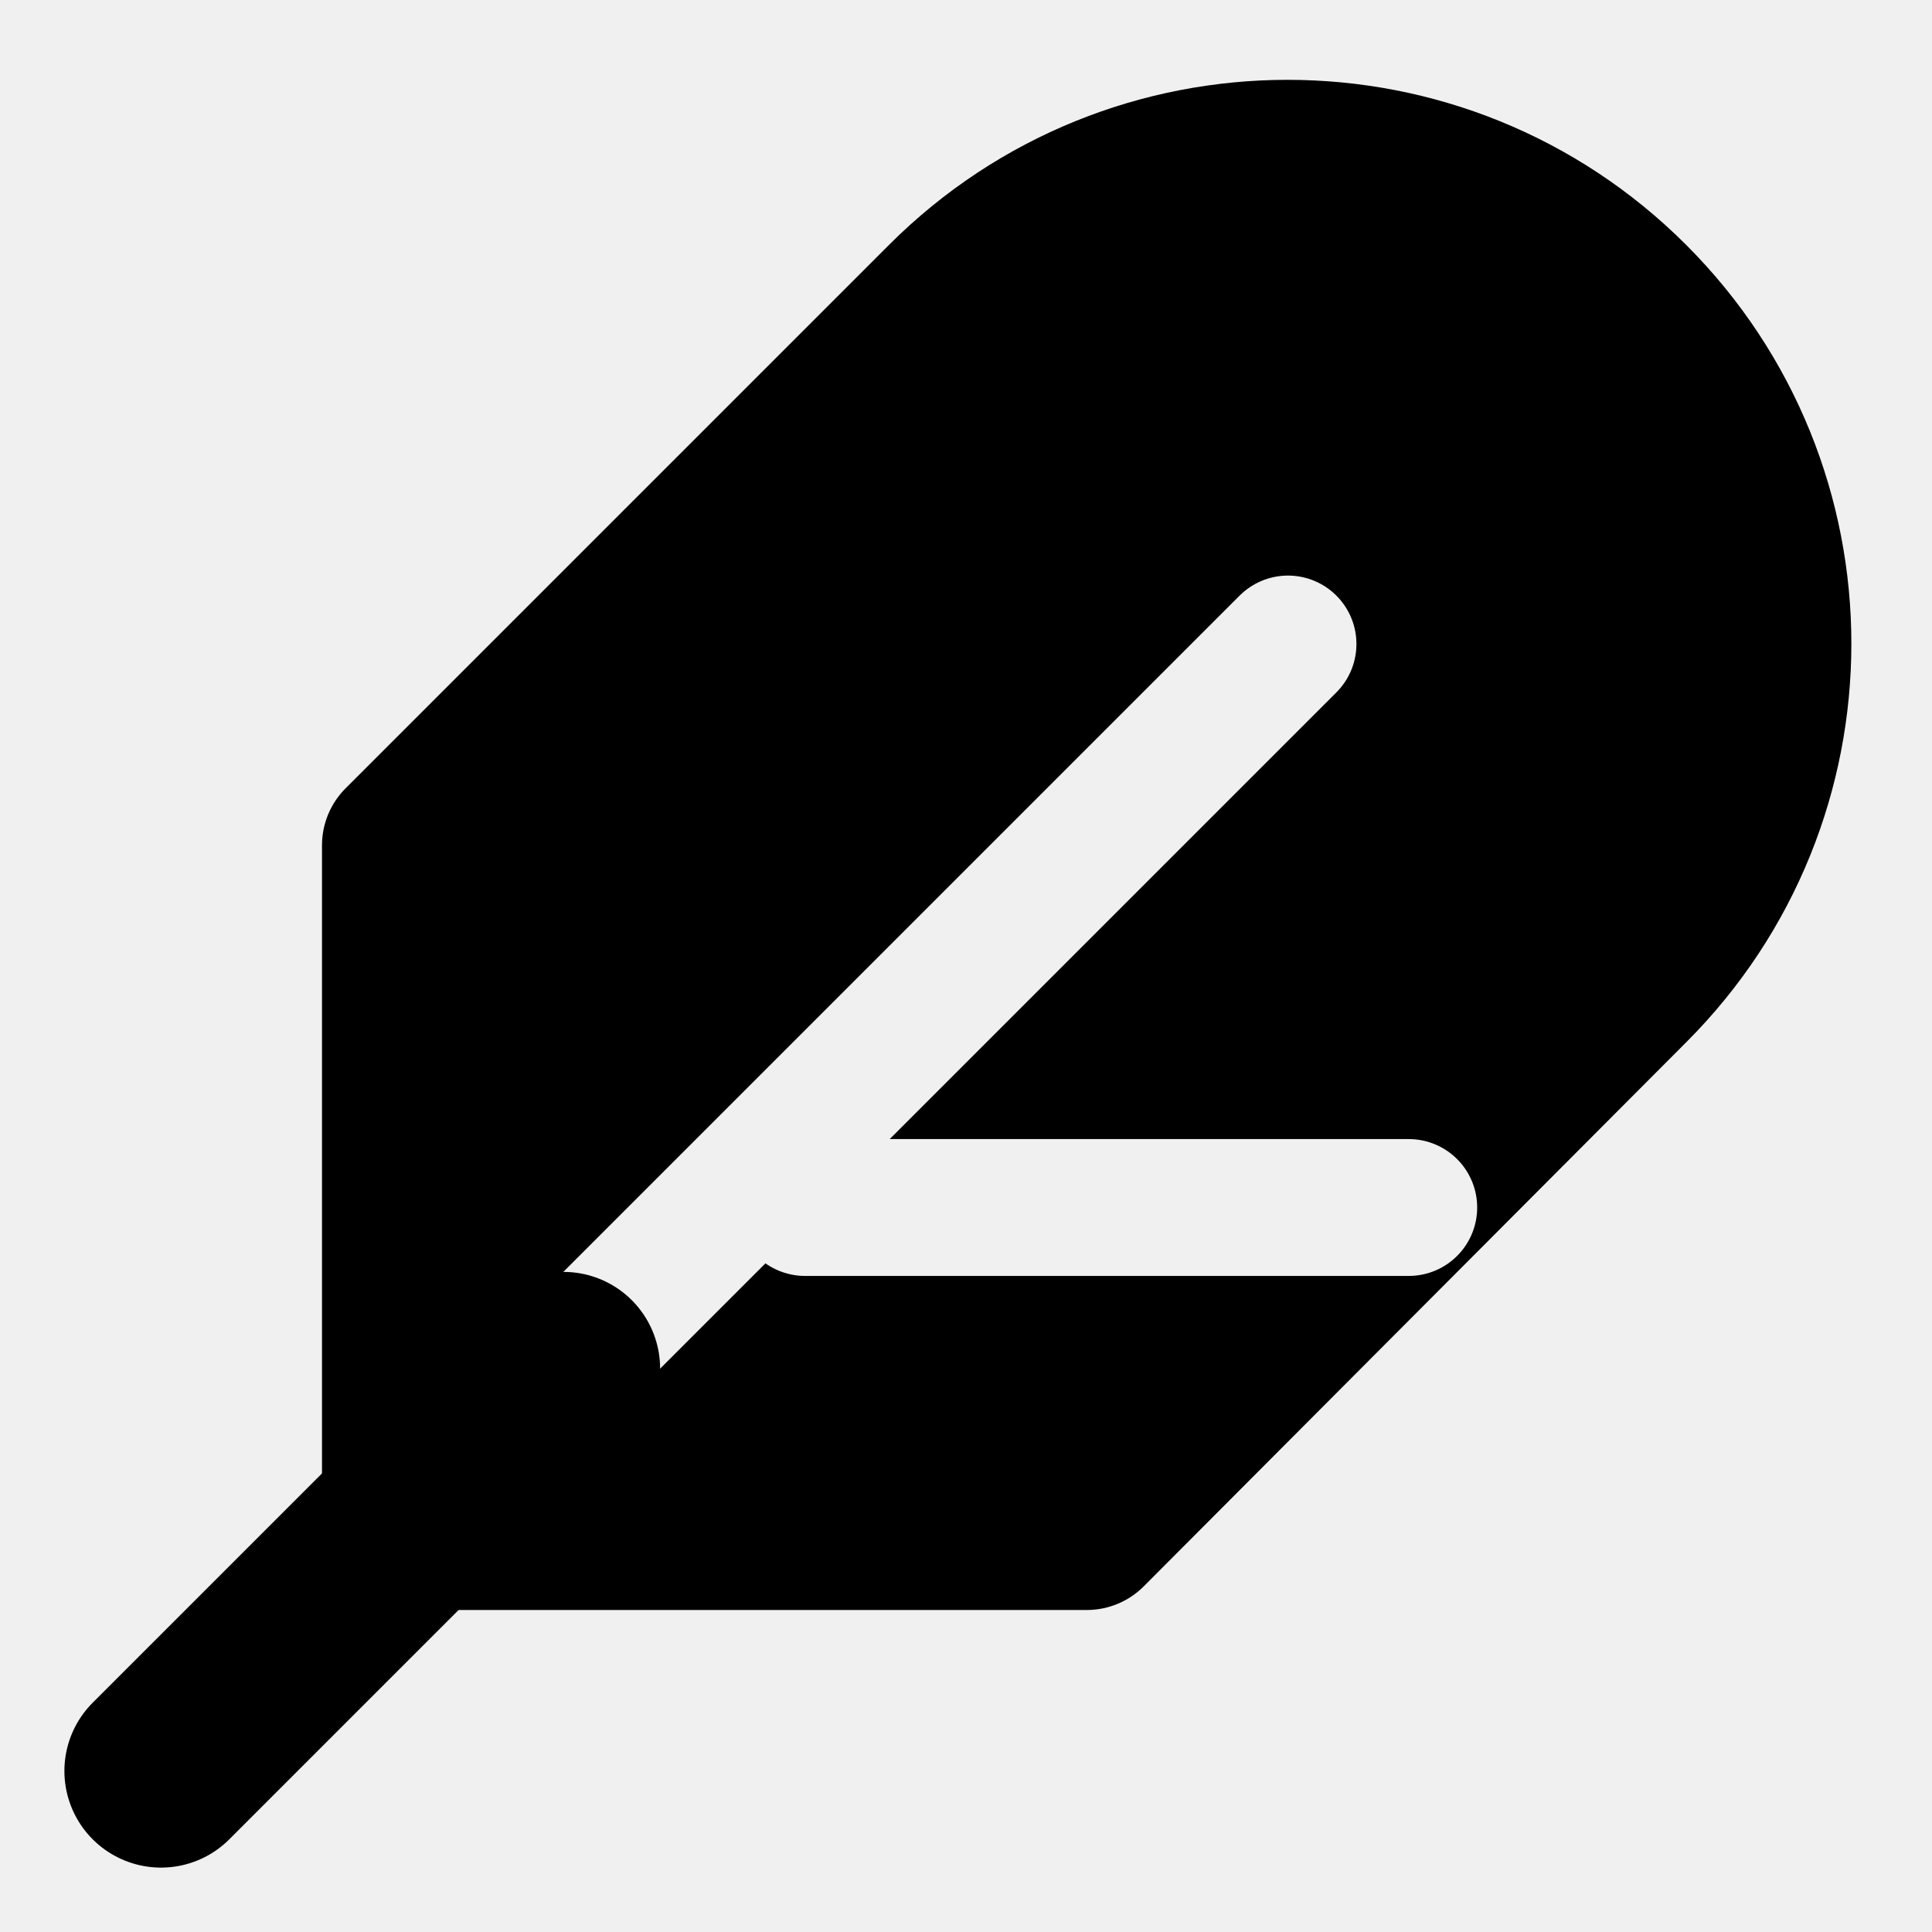
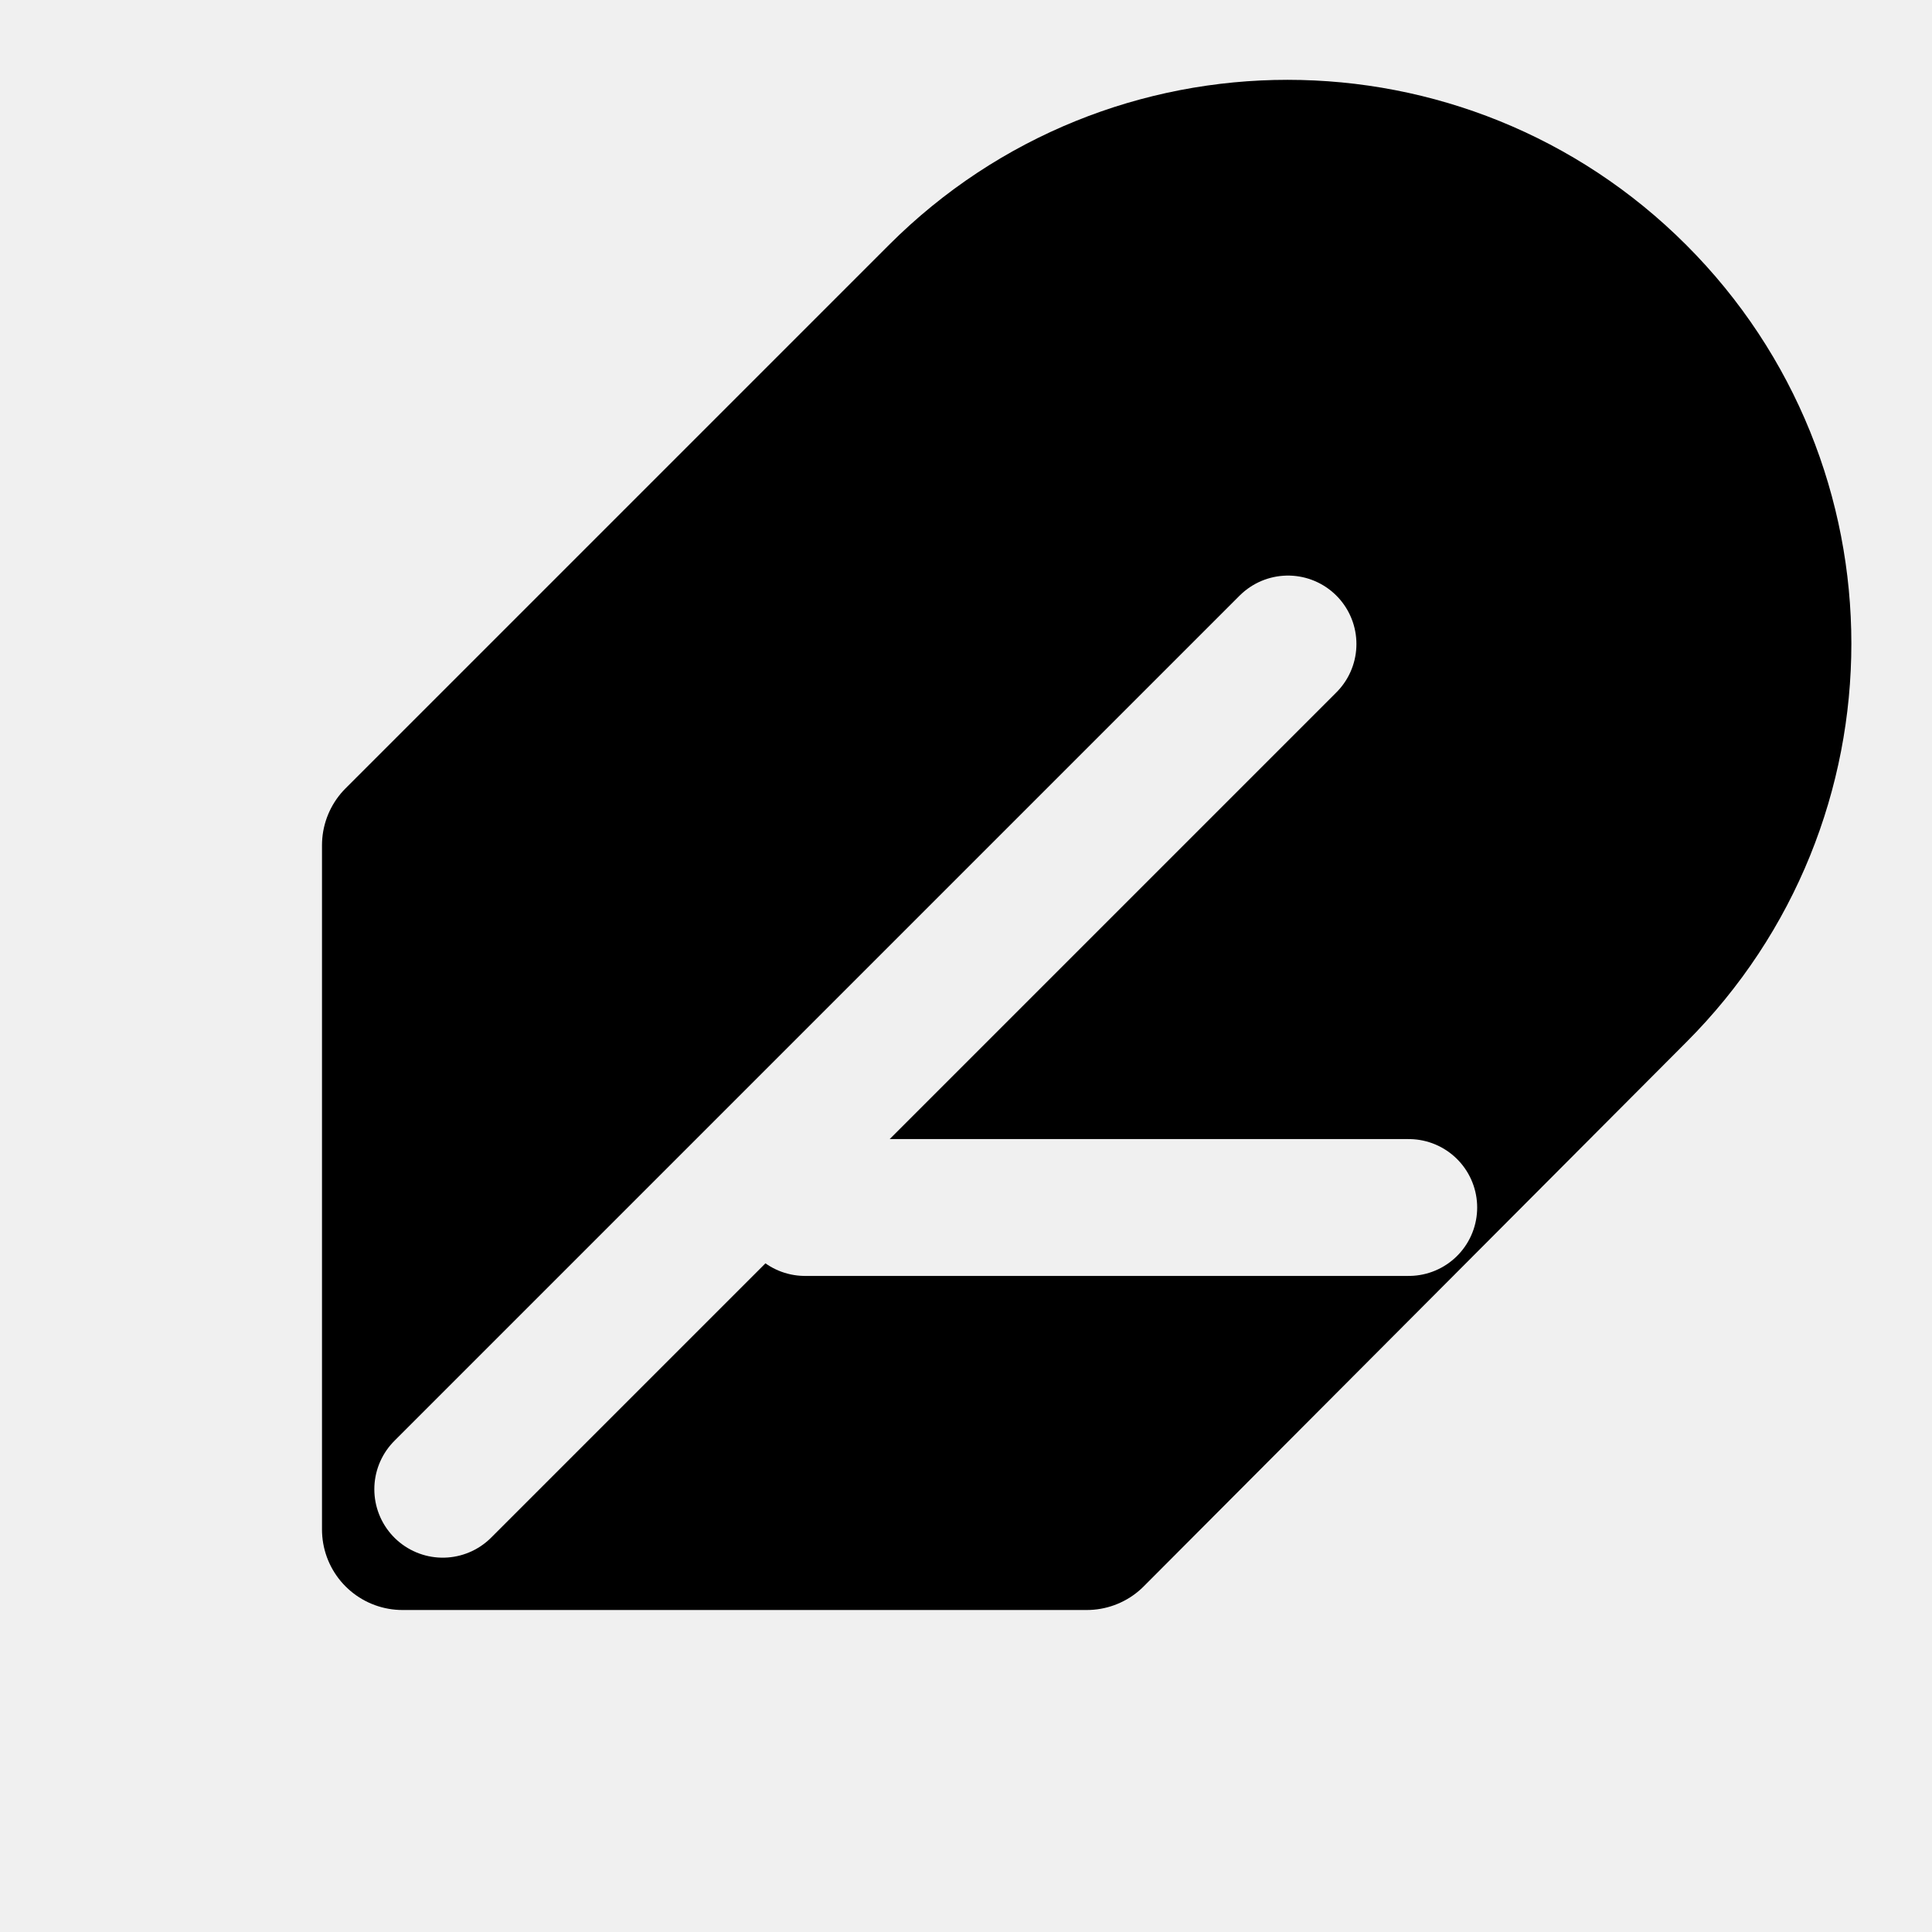
<svg xmlns="http://www.w3.org/2000/svg" viewBox="0 0 24 24">
  <style>
    .f { fill: #000000; stroke: #000000; }
    @media (prefers-color-scheme: dark) {
      .f { fill: #ffffff; stroke: #ffffff; }
    }
  </style>
  <mask id="shaft">
    <rect width="24" height="24" fill="#ffffff" />
    <path d="M16 8 5.5 18.5" fill="none" stroke="#000000" stroke-width="1.7" stroke-linecap="round" />
    <path d="M17.5 15H10" fill="none" stroke="#000000" stroke-width="1.7" stroke-linecap="round" />
  </mask>
  <path class="f" d="M20.24 12.24a6 6 0 0 0-8.49-8.49L5 10.5V19h8.5z" stroke-width="2" stroke-linejoin="round" mask="url(#shaft)" />
-   <path class="f" d="M7 17 2 22" fill="none" stroke-width="2.4" stroke-linecap="round" />
</svg>
